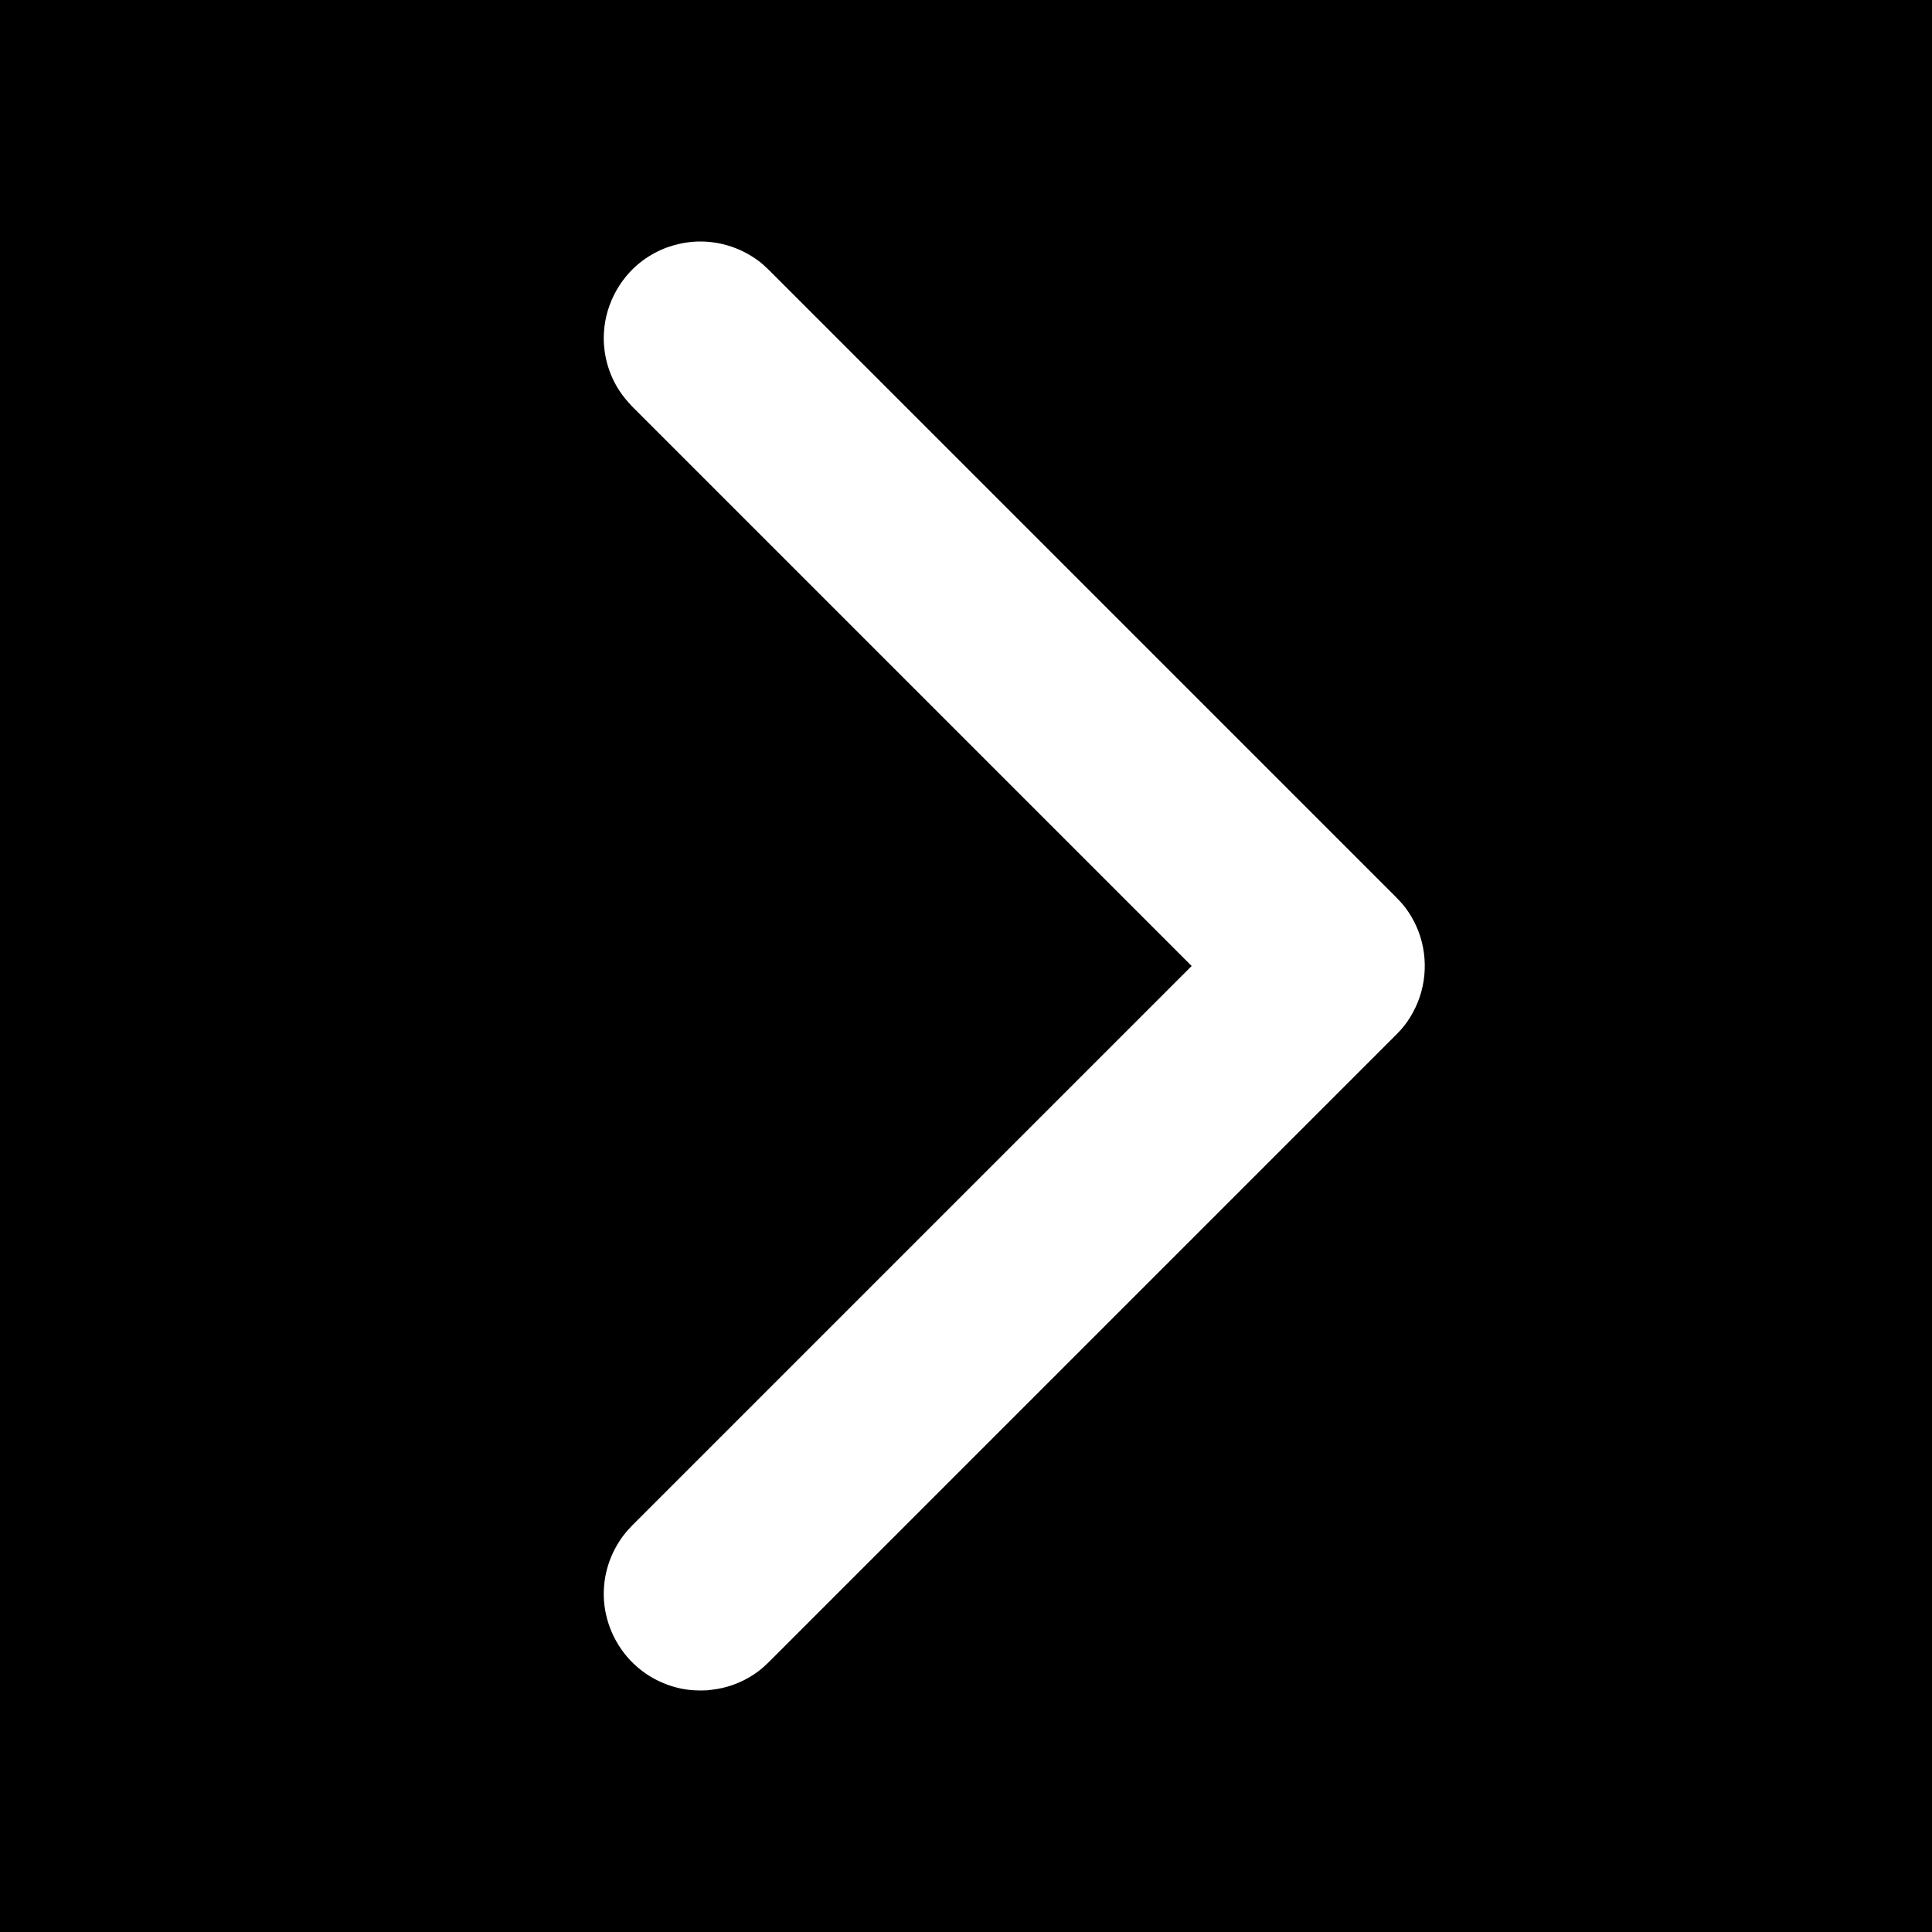
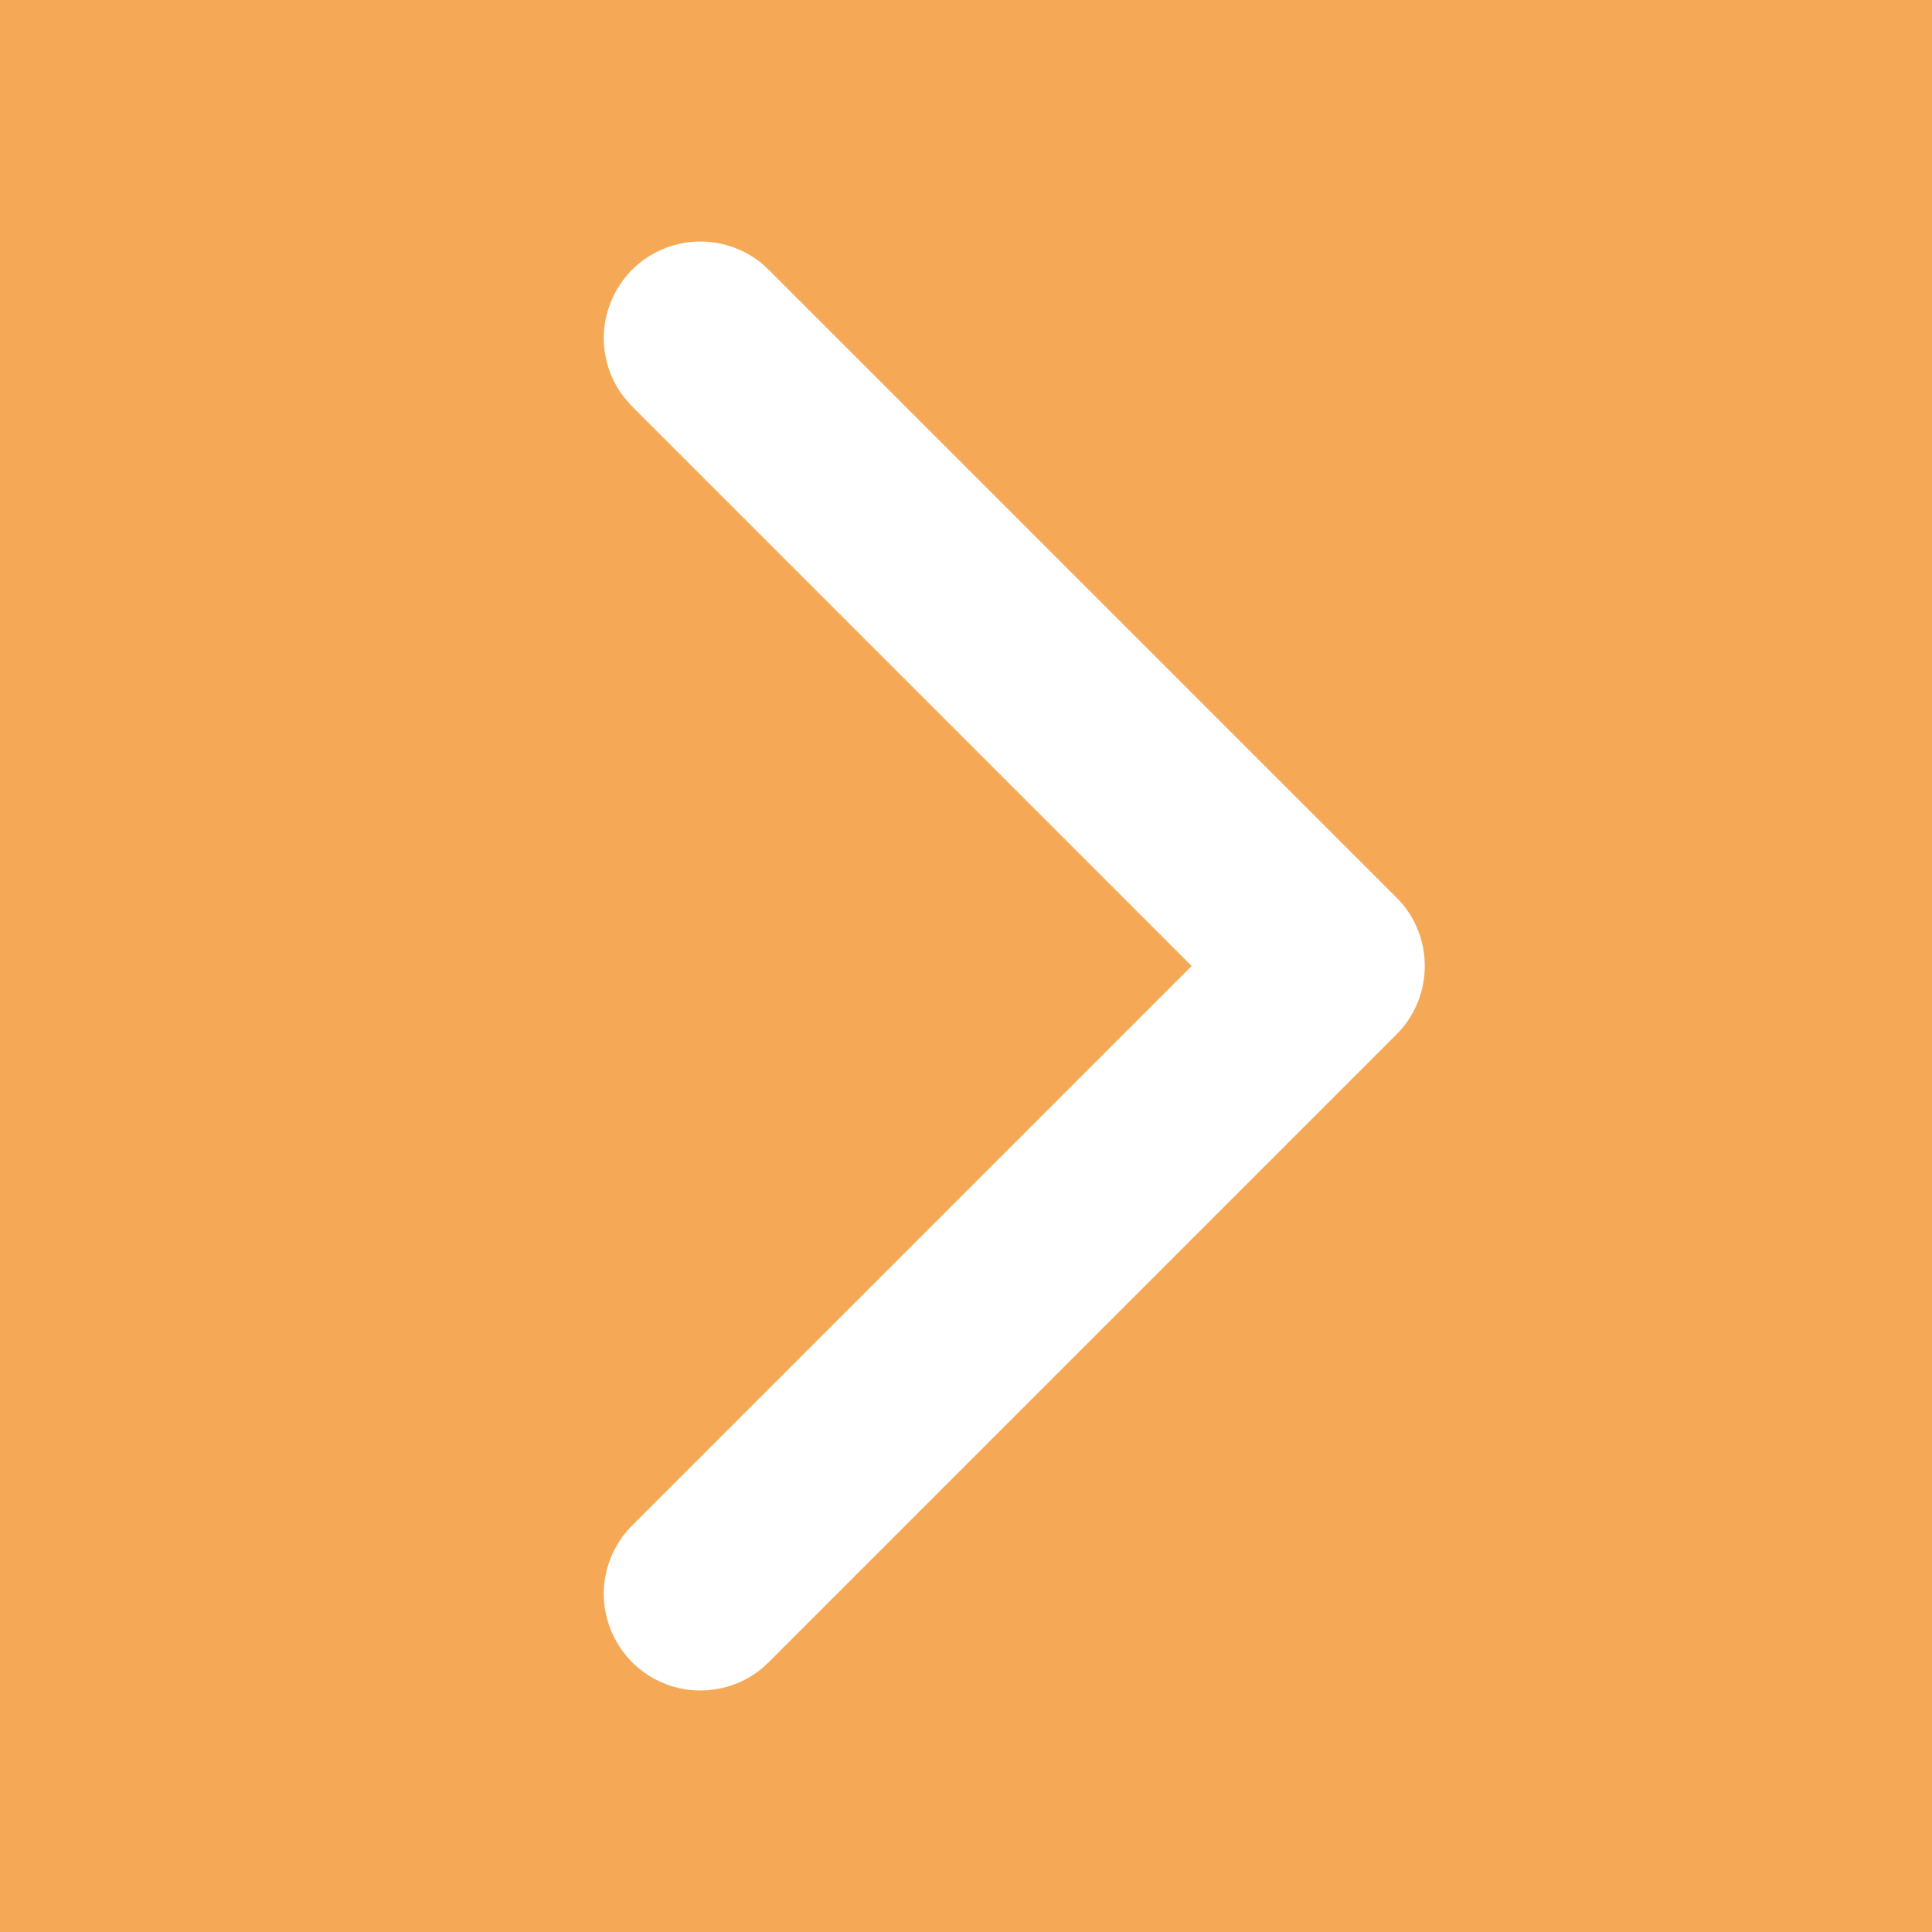
<svg xmlns="http://www.w3.org/2000/svg" version="1.1" id="Layer_1" x="0px" y="0px" width="40px" height="40px" viewBox="0 0 40 40" enable-background="new 0 0 40 40" xml:space="preserve">
-   <path d="M0,0v40h40V0H0z M29.255,20.958c-0.067,0.126-0.149,0.244-0.243,0.353c-0.031,0.035-0.064,0.068-0.098,0.104l-13,13  c-0.094,0.087-0.114,0.111-0.215,0.188c-0.191,0.143-0.407,0.25-0.637,0.317c-0.138,0.041-0.276,0.06-0.42,0.076  C14.596,34.997,14.548,34.998,14.5,35c-0.127-0.005-0.159-0.002-0.285-0.02c-0.188-0.027-0.373-0.082-0.546-0.162  c-0.173-0.078-0.335-0.183-0.479-0.308c-0.397-0.344-0.646-0.843-0.685-1.368c-0.013-0.189,0-0.382,0.041-0.567  c0.05-0.233,0.144-0.456,0.272-0.656c0.068-0.106,0.091-0.13,0.17-0.229l0.098-0.104L24.672,20L13.086,8.414  c-0.098-0.105-0.189-0.211-0.268-0.333C12.611,7.76,12.5,7.382,12.5,7c0-0.625,0.301-1.227,0.801-1.602  c0.153-0.113,0.322-0.205,0.5-0.272c0.18-0.065,0.366-0.106,0.557-0.121c0.238-0.017,0.478,0.009,0.705,0.076  c0.229,0.067,0.445,0.175,0.637,0.317c0.101,0.076,0.121,0.101,0.215,0.188l13,13c0.087,0.094,0.111,0.114,0.188,0.215  c0.086,0.115,0.158,0.238,0.217,0.368C29.579,19.738,29.555,20.41,29.255,20.958z" />
+   <path style="fill: #F5A956;" d="M0,0v40h40V0H0z M29.255,20.958c-0.067,0.126-0.149,0.244-0.243,0.353c-0.031,0.035-0.064,0.068-0.098,0.104l-13,13  c-0.094,0.087-0.114,0.111-0.215,0.188c-0.191,0.143-0.407,0.25-0.637,0.317c-0.138,0.041-0.276,0.06-0.42,0.076  C14.596,34.997,14.548,34.998,14.5,35c-0.127-0.005-0.159-0.002-0.285-0.02c-0.188-0.027-0.373-0.082-0.546-0.162  c-0.173-0.078-0.335-0.183-0.479-0.308c-0.397-0.344-0.646-0.843-0.685-1.368c-0.013-0.189,0-0.382,0.041-0.567  c0.05-0.233,0.144-0.456,0.272-0.656c0.068-0.106,0.091-0.13,0.17-0.229l0.098-0.104L24.672,20L13.086,8.414  c-0.098-0.105-0.189-0.211-0.268-0.333C12.611,7.76,12.5,7.382,12.5,7c0-0.625,0.301-1.227,0.801-1.602  c0.153-0.113,0.322-0.205,0.5-0.272c0.18-0.065,0.366-0.106,0.557-0.121c0.238-0.017,0.478,0.009,0.705,0.076  c0.229,0.067,0.445,0.175,0.637,0.317c0.101,0.076,0.121,0.101,0.215,0.188l13,13c0.087,0.094,0.111,0.114,0.188,0.215  c0.086,0.115,0.158,0.238,0.217,0.368C29.579,19.738,29.555,20.41,29.255,20.958z" />
</svg>
